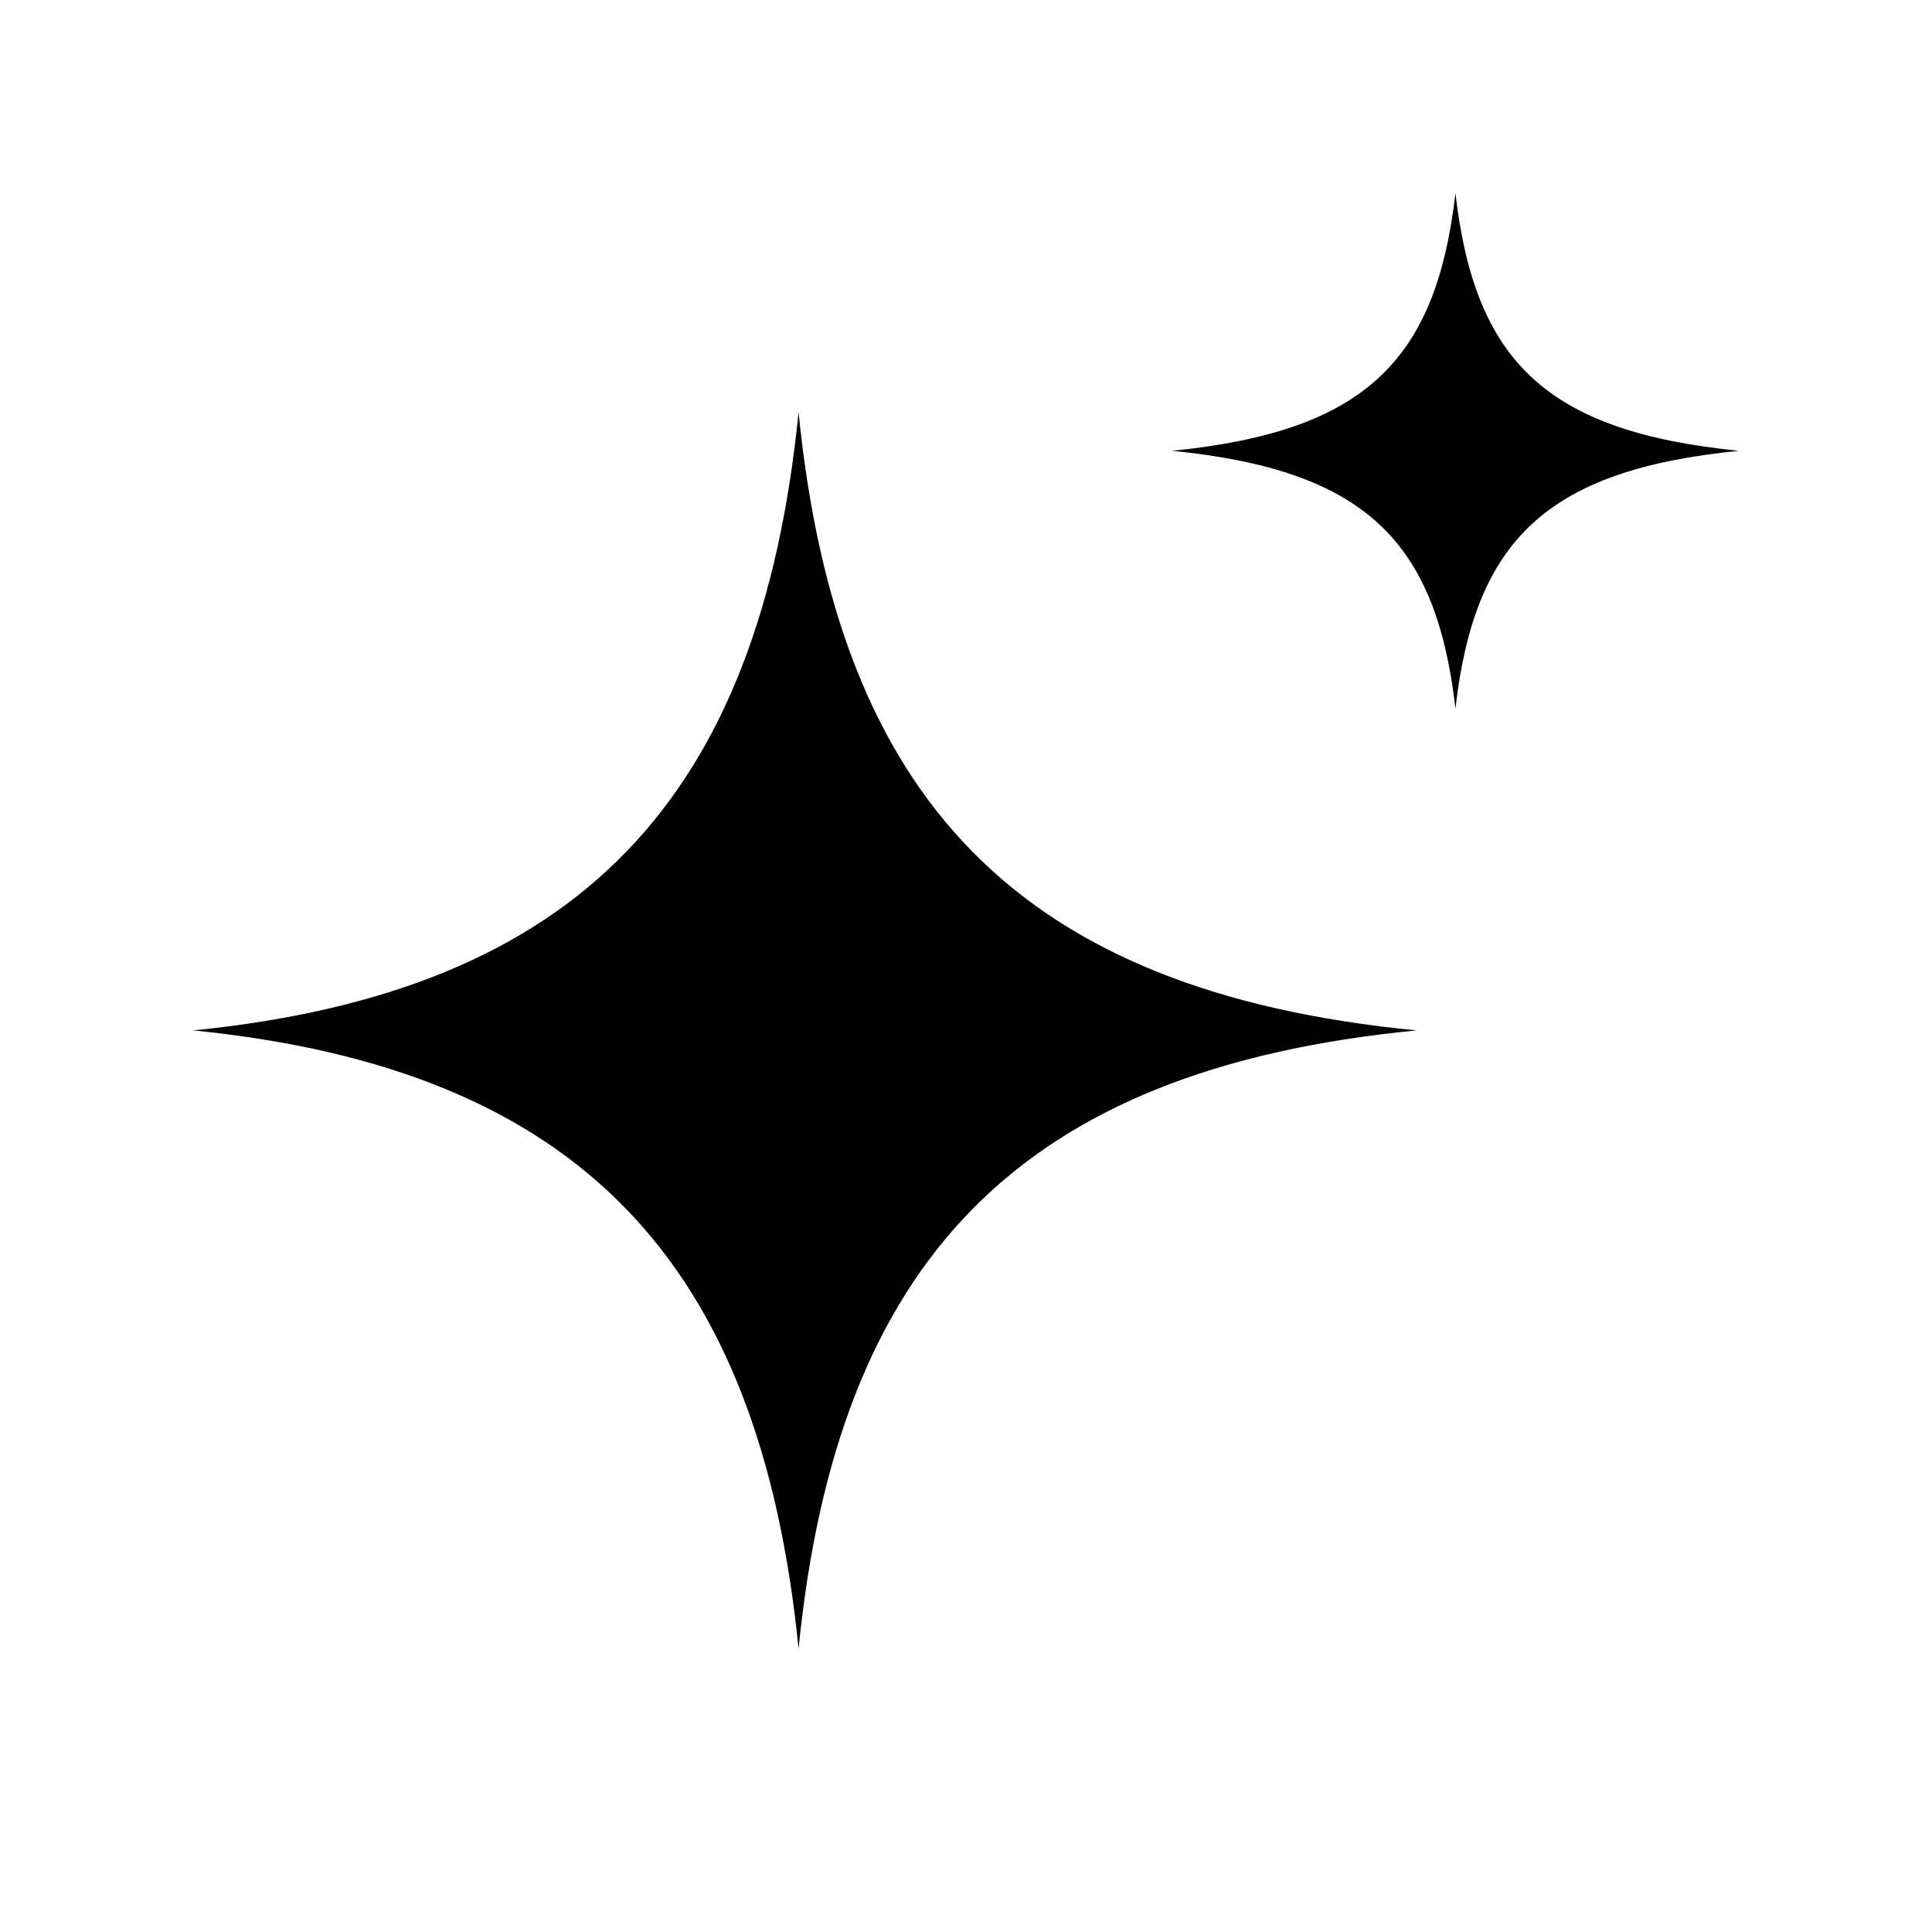
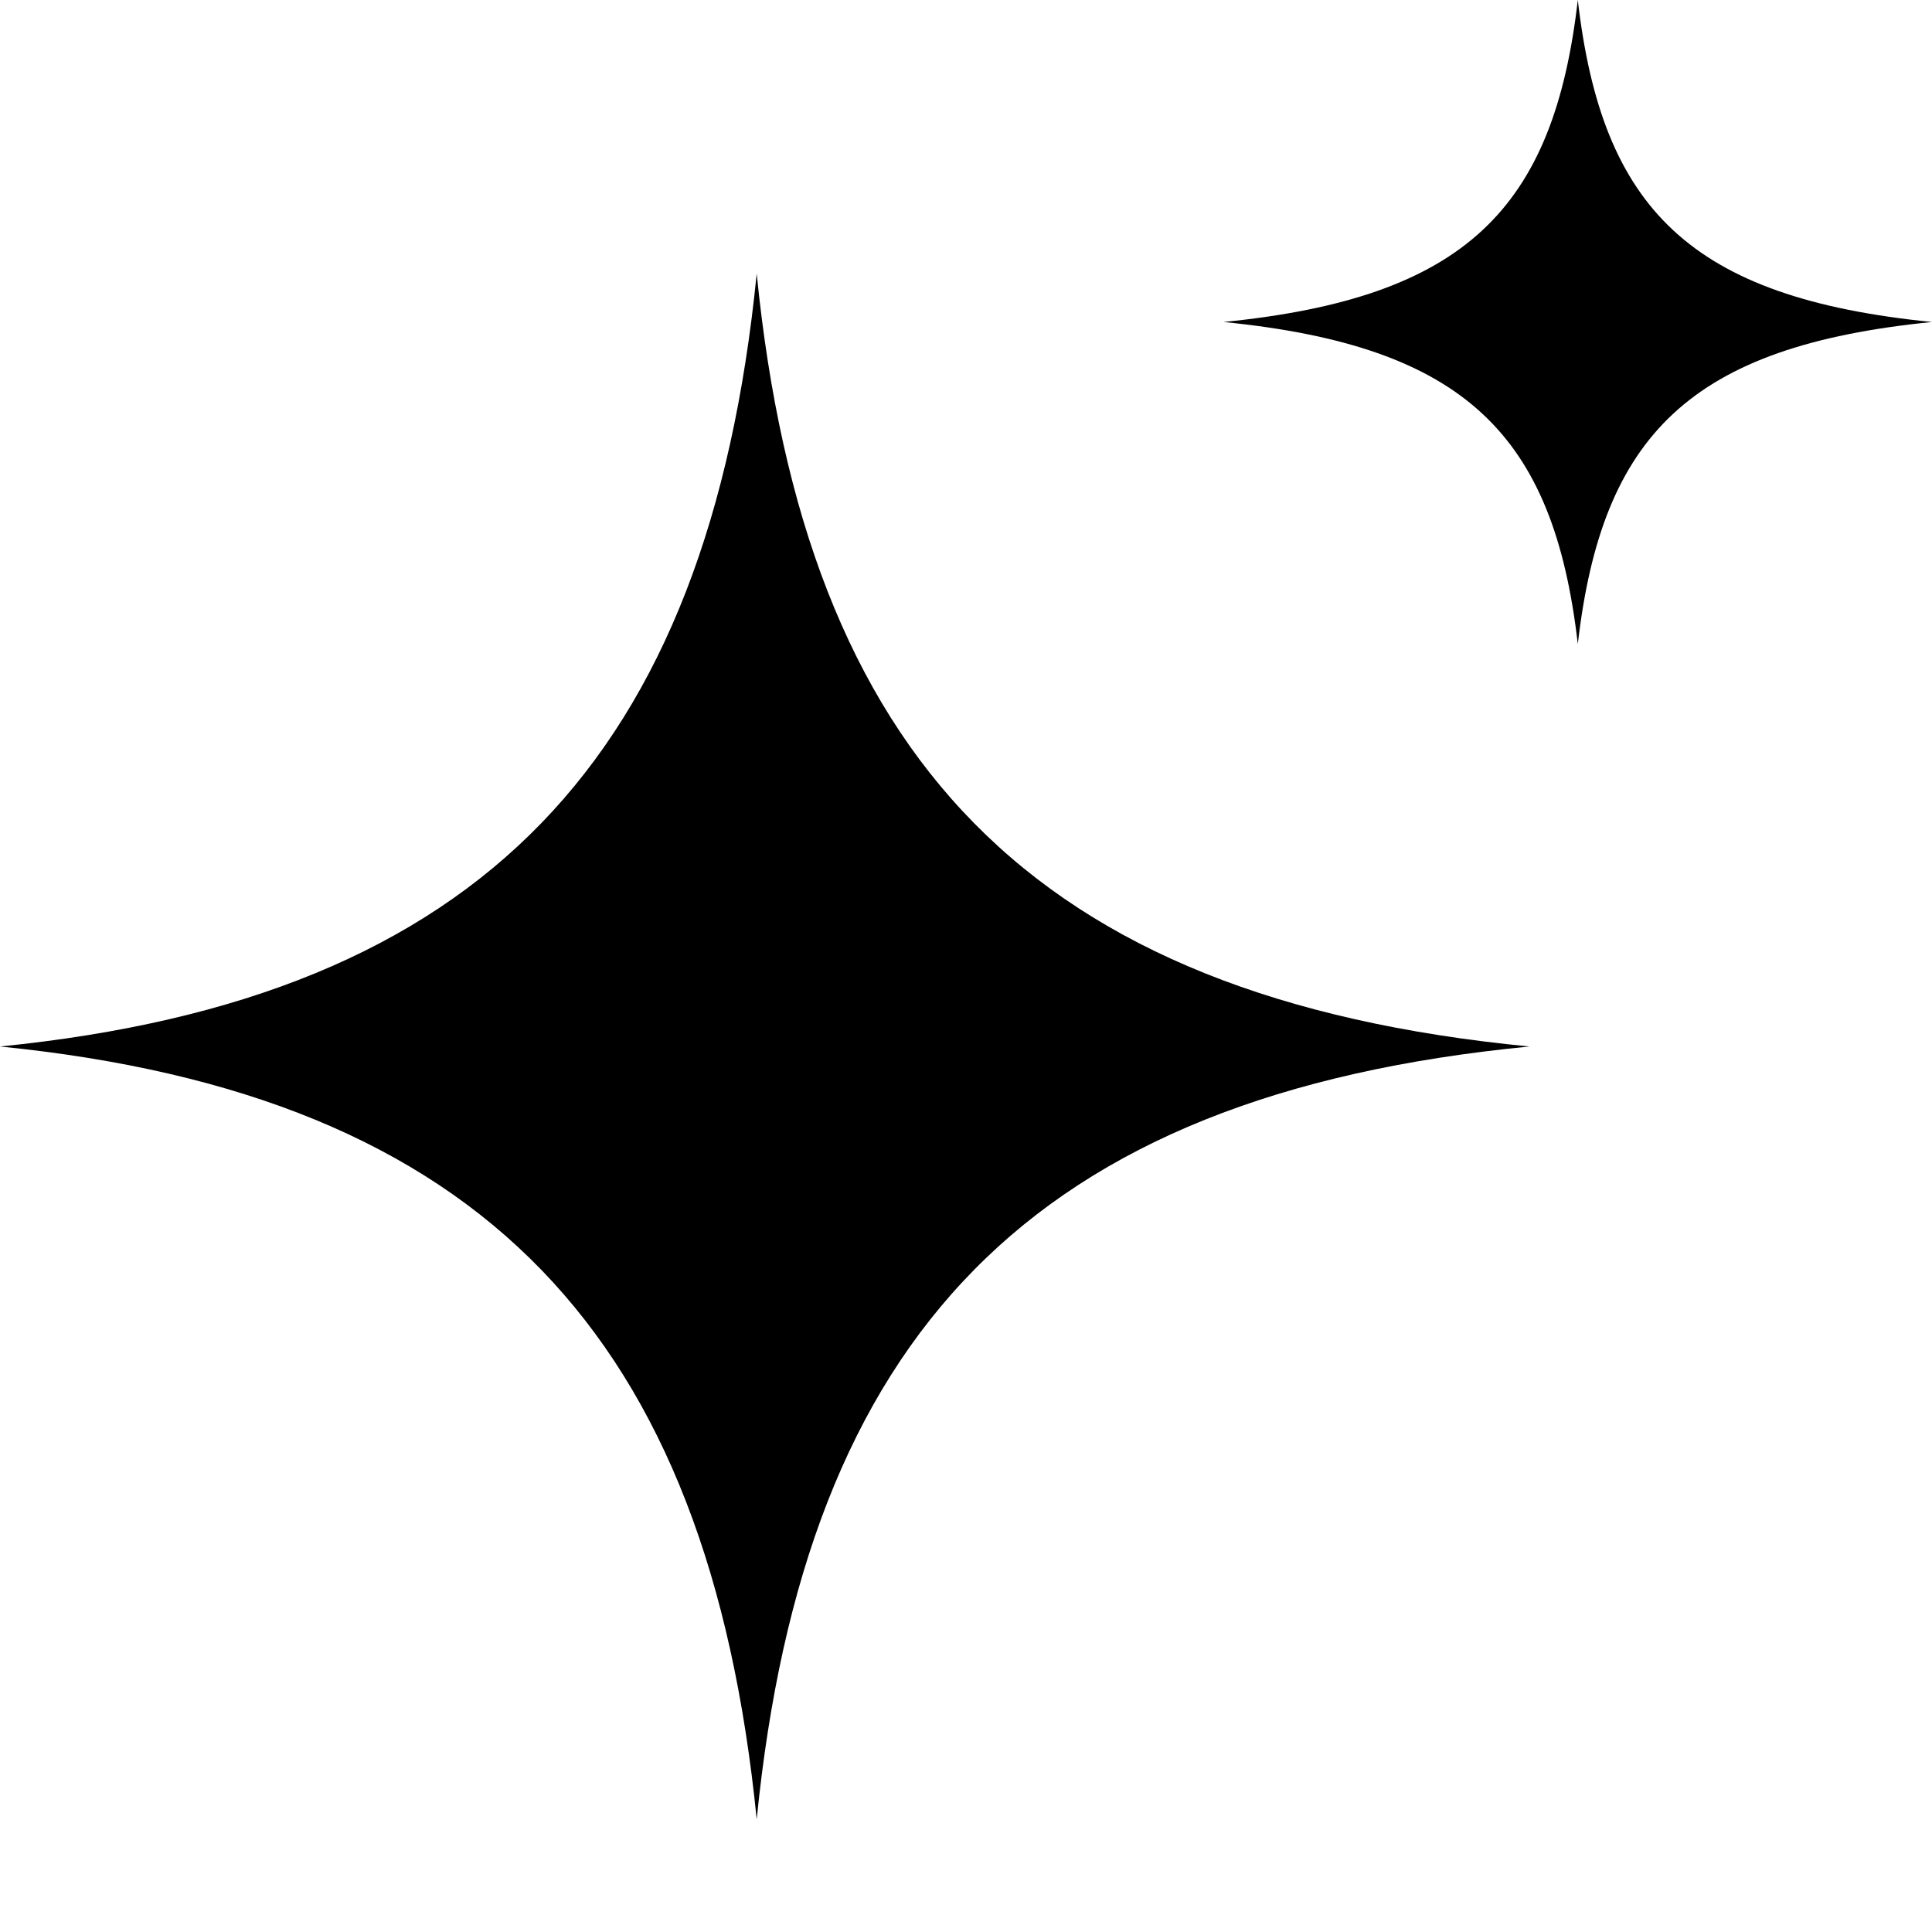
<svg xmlns="http://www.w3.org/2000/svg" viewBox="0 0 150 150" fill="currentColor" fill-rule="evenodd" clip-rule="evenodd">
-   <rect x="15" y="15" width="120" height="120" style="fill: none; stroke-width: 0.2px; stroke: rgb(84, 84, 84); pointer-events: none; visibility: hidden;" />
-   <path d="M 62 32 C 65 62 79 77 110 80 C 79 83 65 98 62 128 C 59 98 45 83 15 80 C 45 77 59 62 62 32 Z" />
-   <path d="M 113 15 C 114.5 28 120 33.5 135 35 C 120 36.5 114.5 42 113 55 C 111.5 42 106 36.5 91 35 C 106 33.5 111.5 28 113 15 Z" />
+   <g transform="matrix(1.25, 0, 0, 1.25, -18.75, -18.75)">
+     <path d="M 62 32 C 65 62 79 77 110 80 C 79 83 65 98 62 128 C 59 98 45 83 15 80 C 45 77 59 62 62 32 Z" />
+     <path d="M 113 15 C 114.5 28 120 33.5 135 35 C 120 36.5 114.5 42 113 55 C 111.5 42 106 36.5 91 35 C 106 33.5 111.5 28 113 15 Z" />
+   </g>
</svg>
